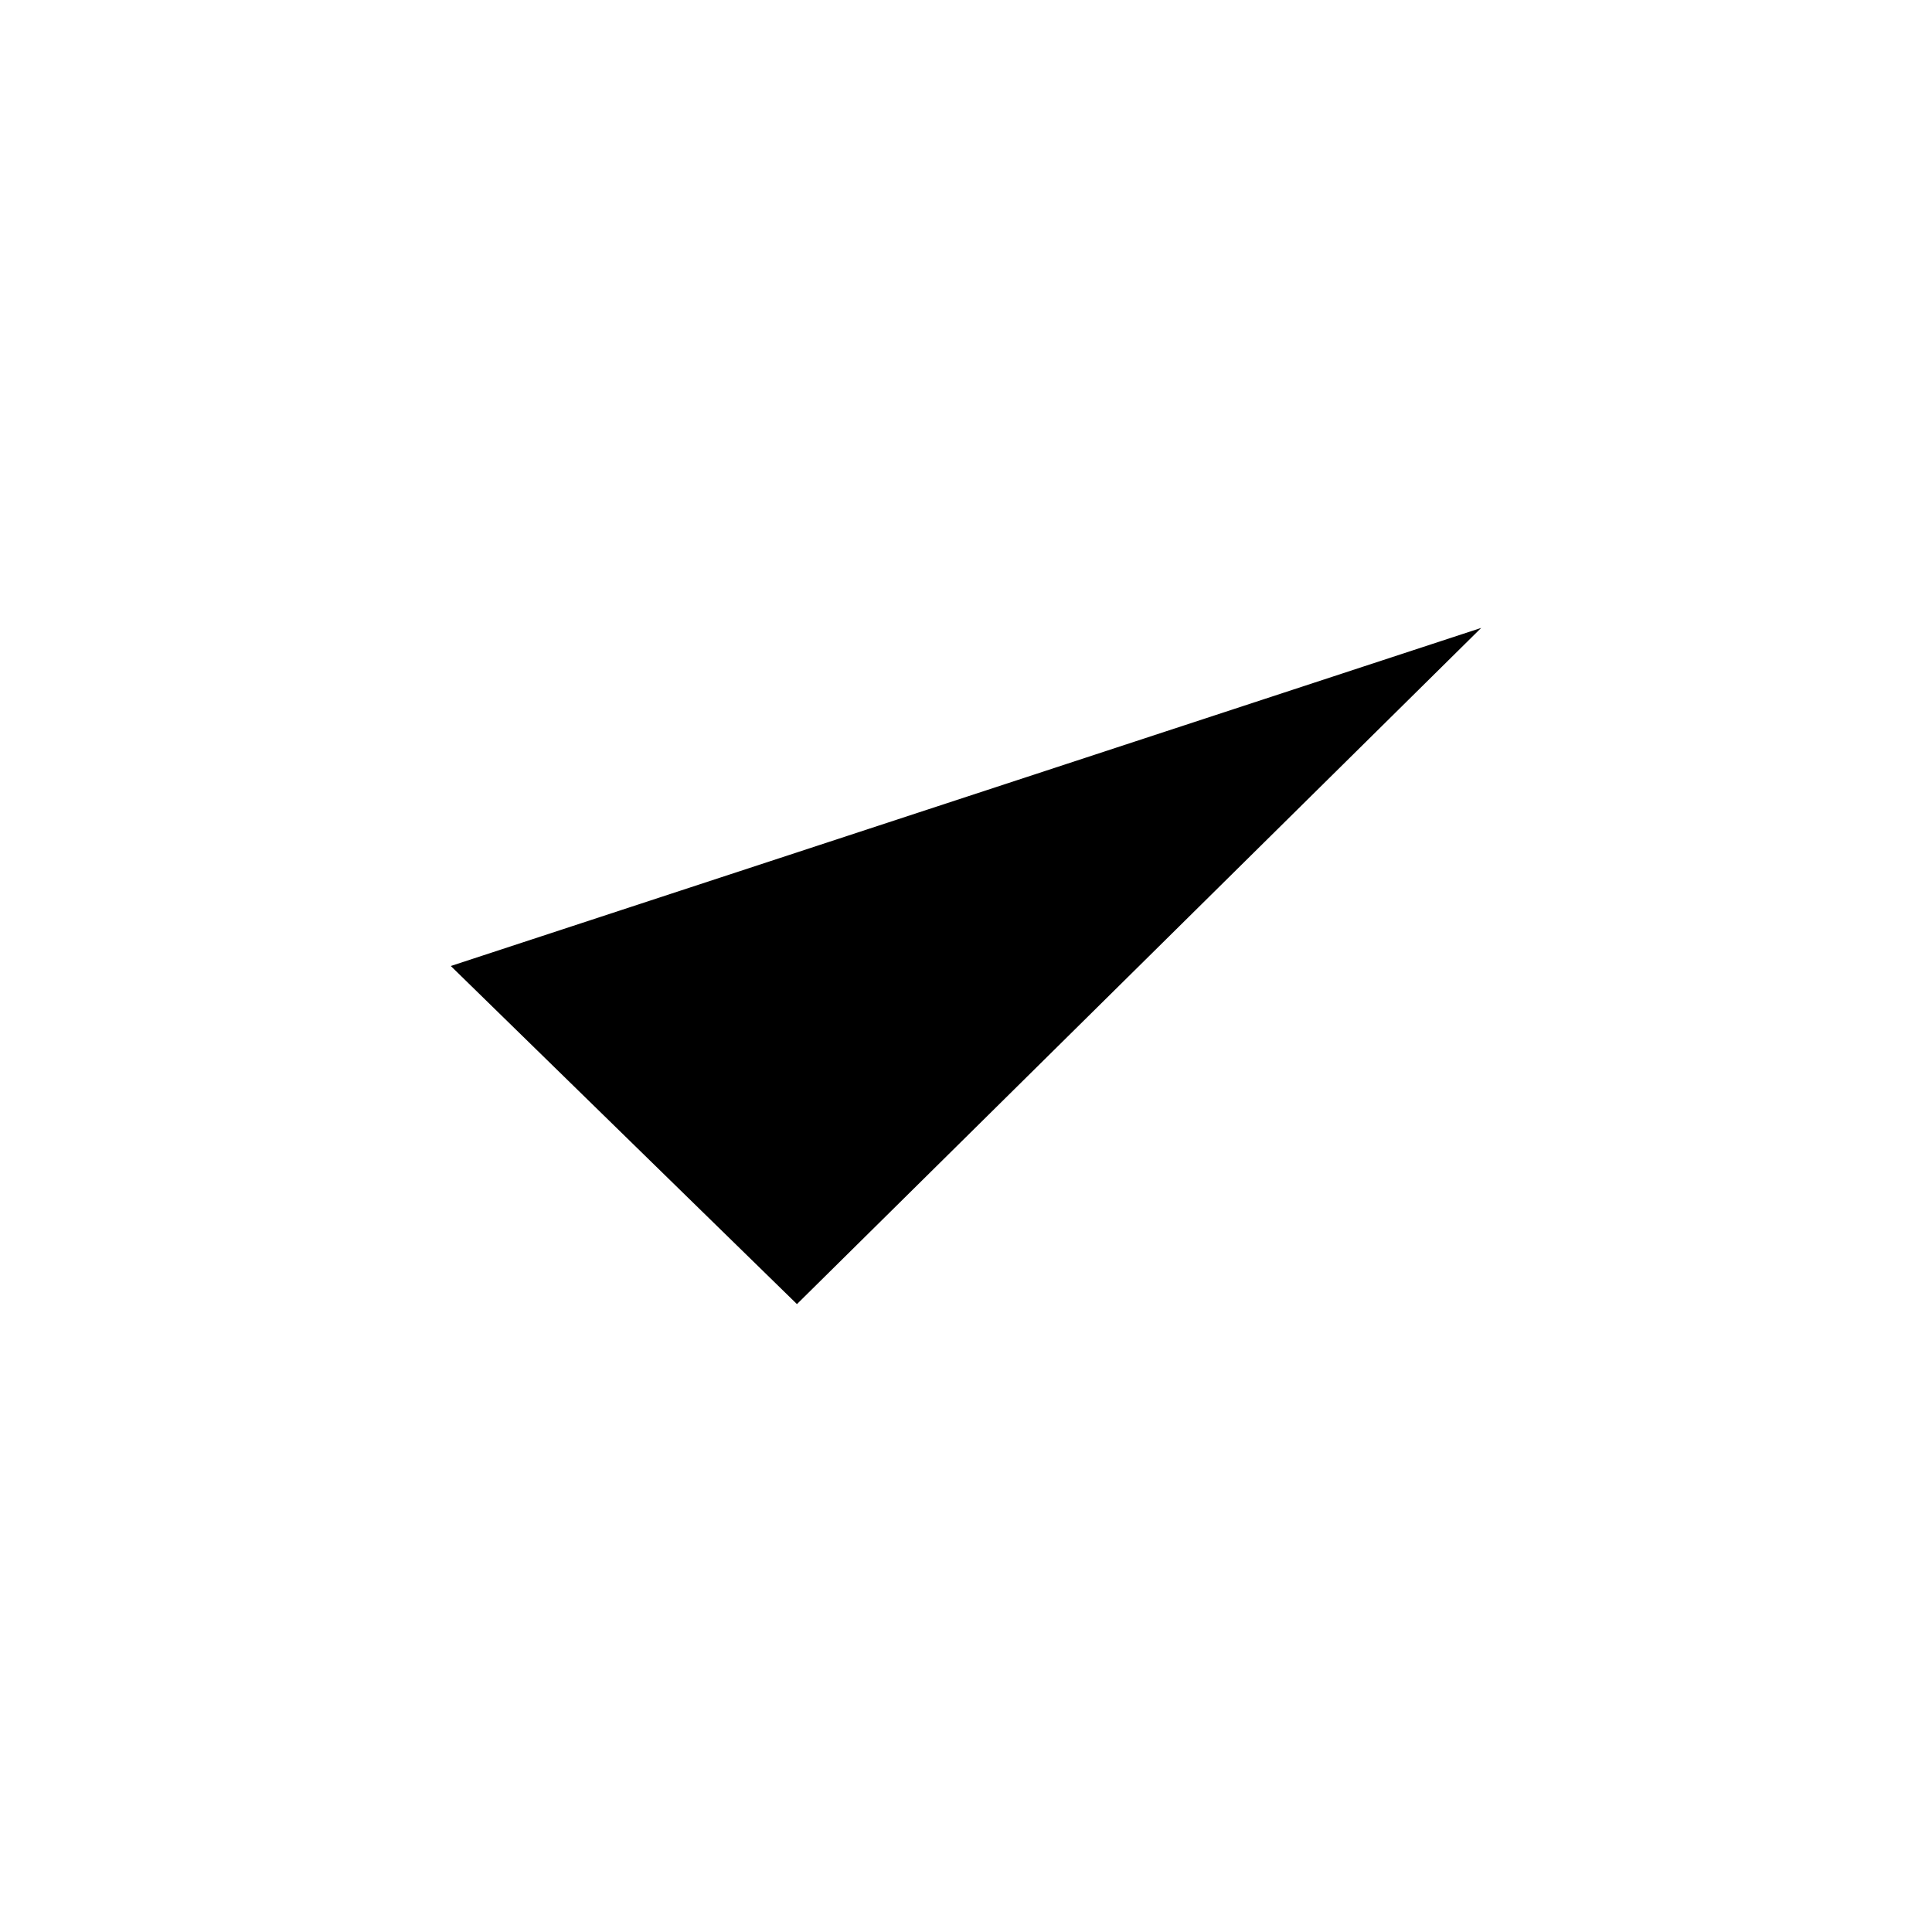
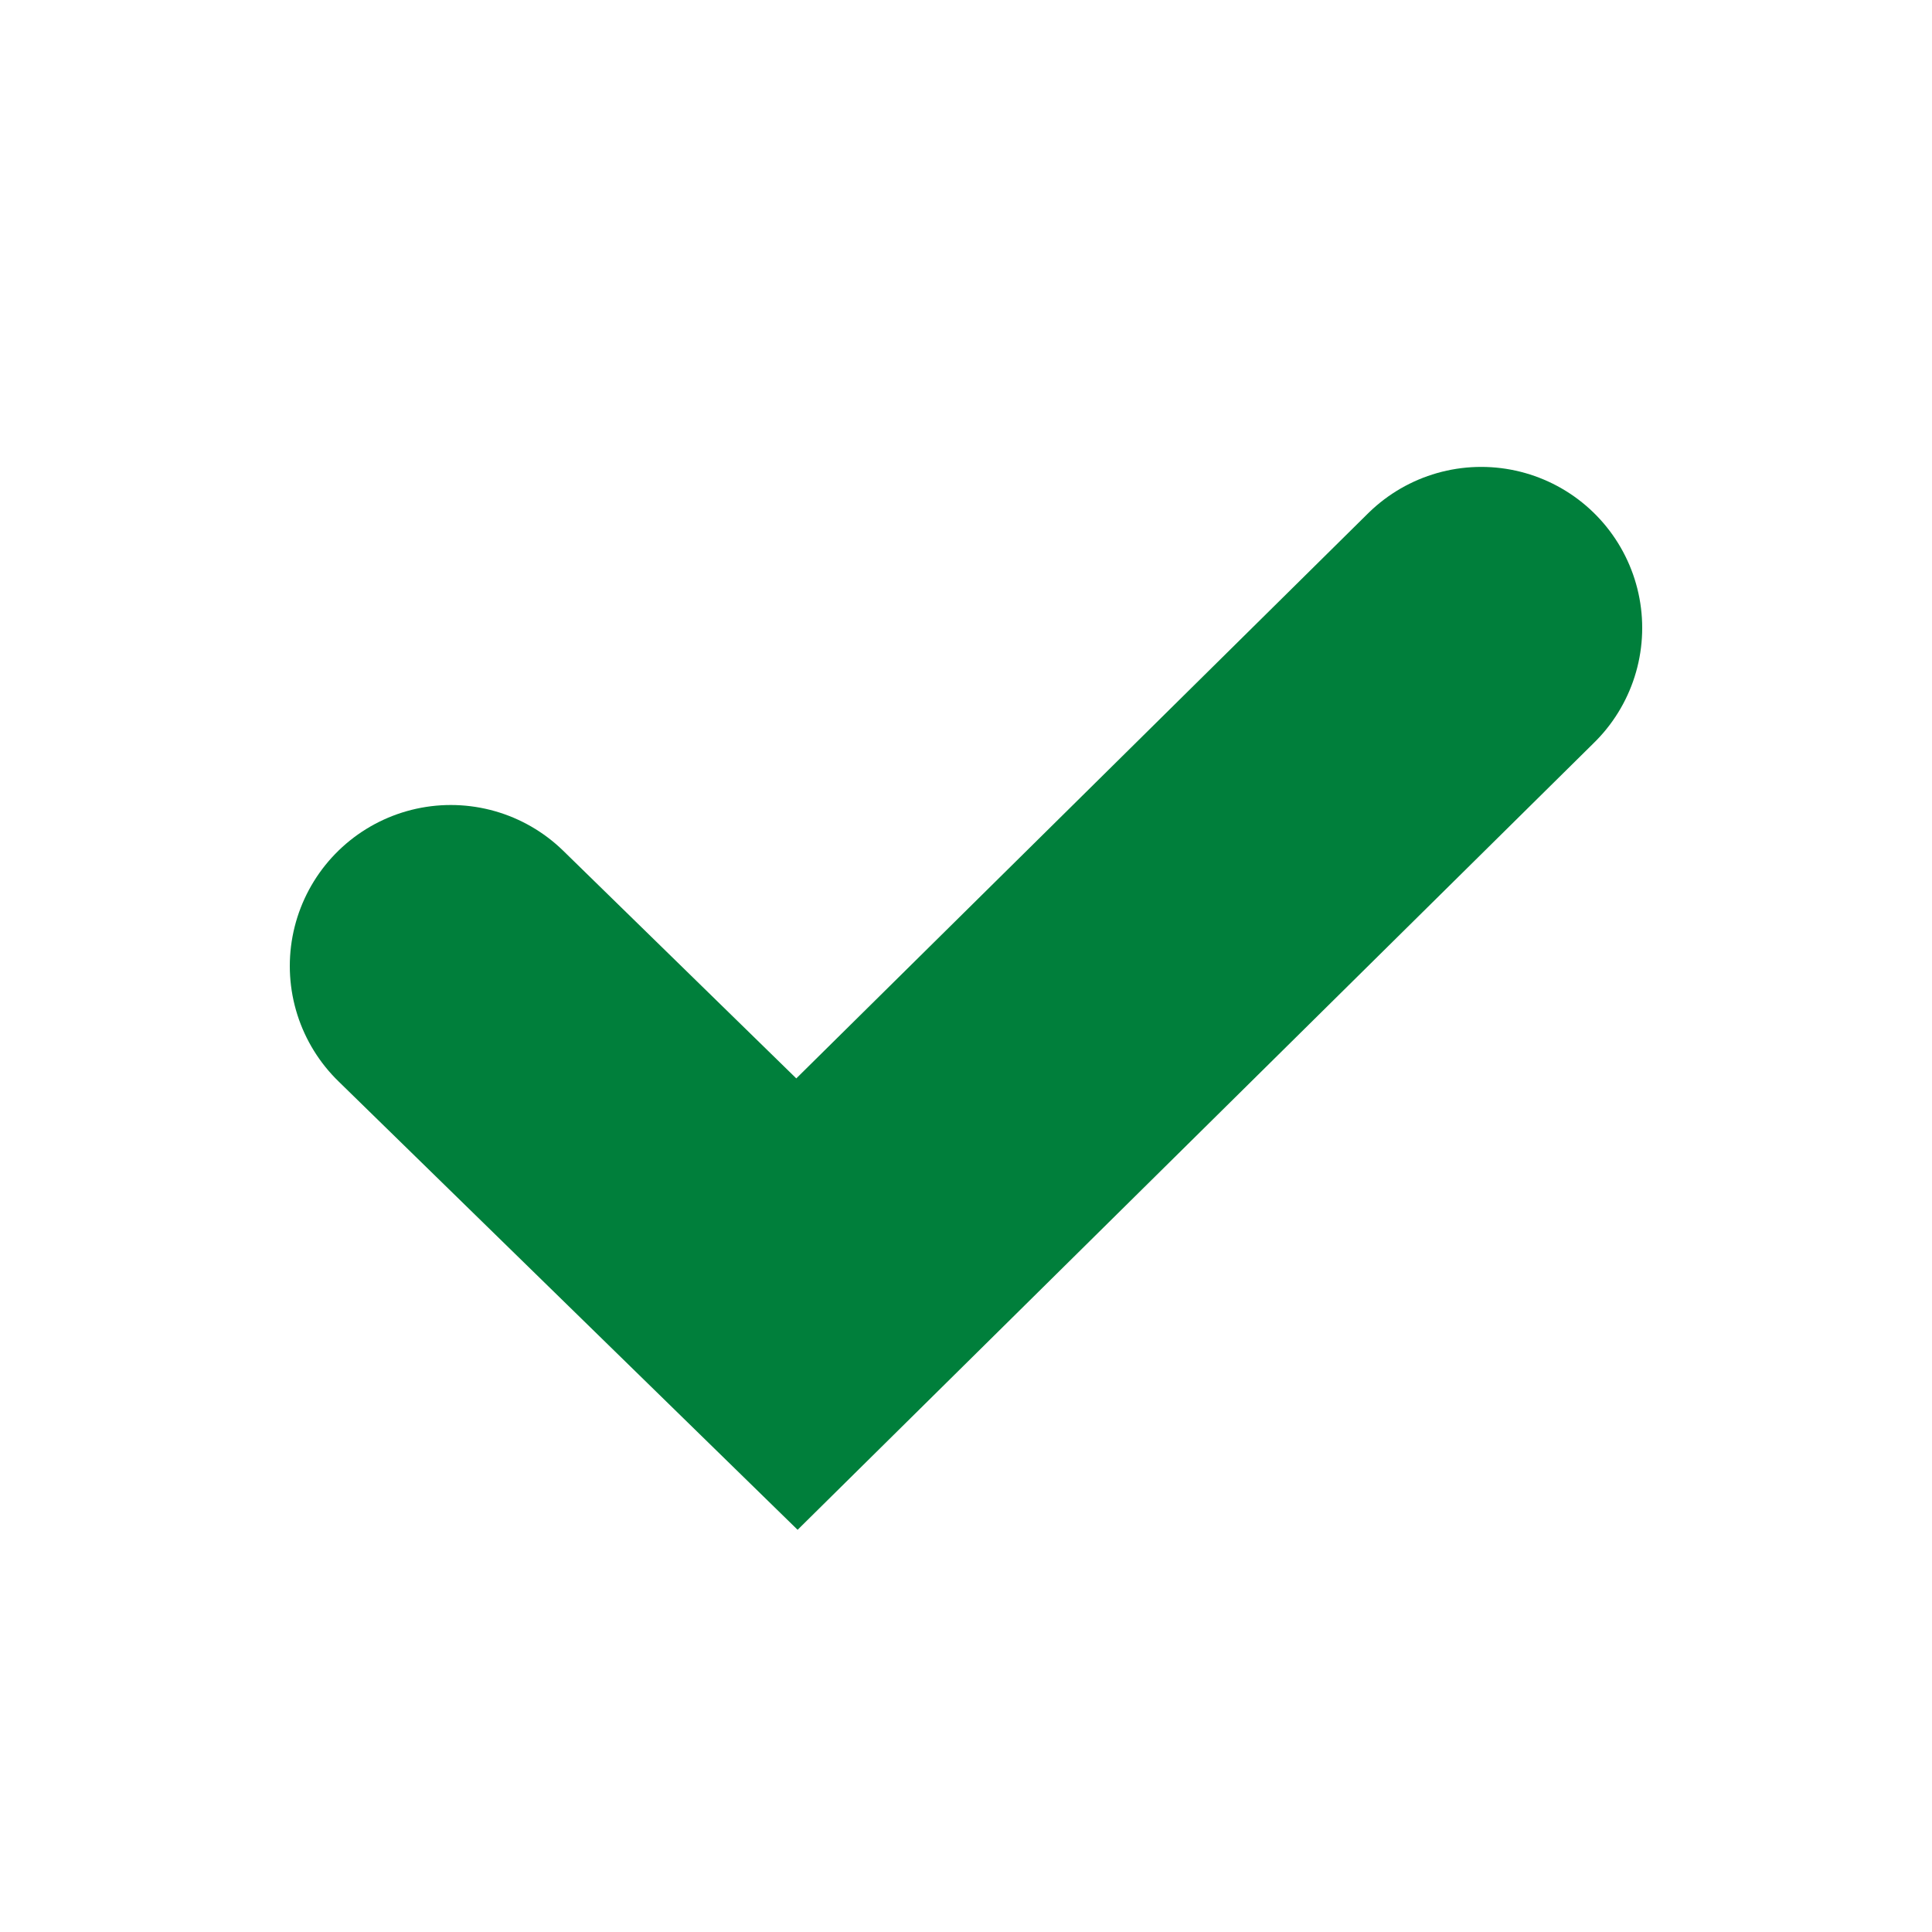
- <svg xmlns="http://www.w3.org/2000/svg" class="nhsuk-icon nhsuk-icon__tick" viewBox="0 0 24 24" aria-hidden="true">
-   <path stroke-width="4" stroke-linecap="round" d="M18.4 7.8l-8.5 8.4L5.6 12" />
+ <svg xmlns="http://www.w3.org/2000/svg" class="nhsuk-icon nhsuk-icon__tick" viewBox="0 0 24 24" aria-hidden="true" fill="none">
+   <path stroke-width="4" stroke-linecap="round" stroke="#007f3b" d="M18.4 7.8l-8.5 8.4L5.6 12" />
</svg>
